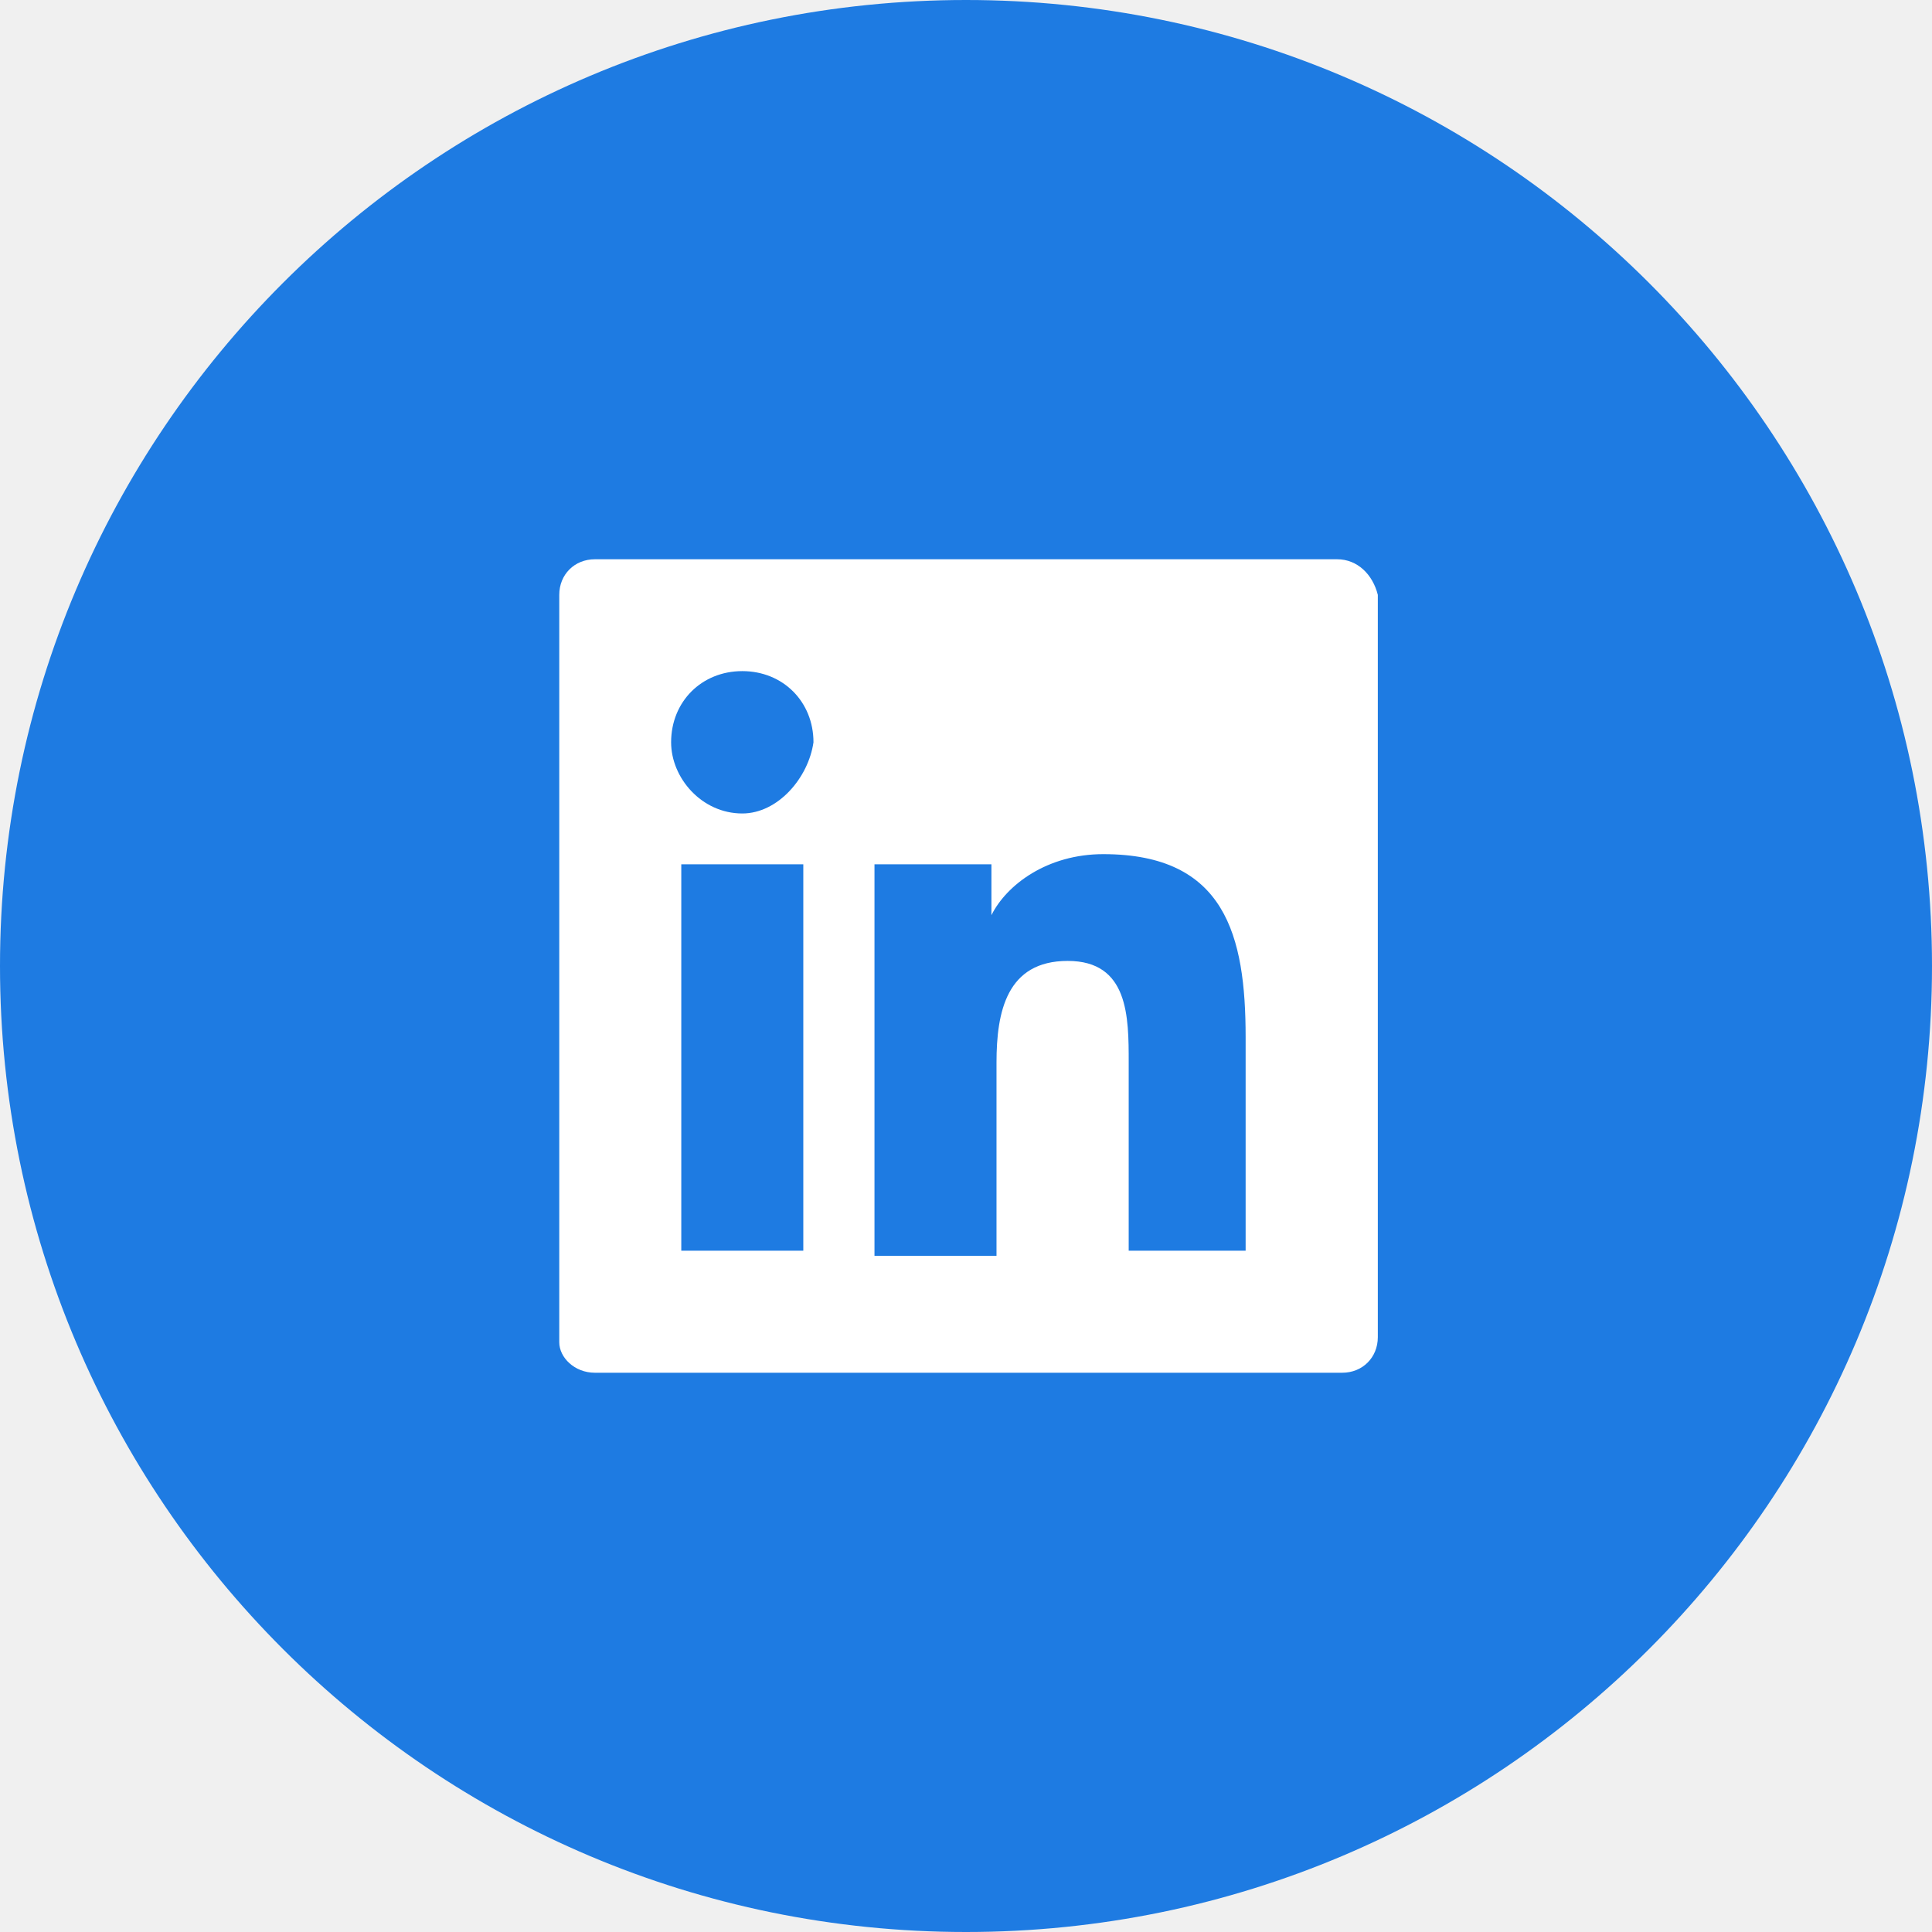
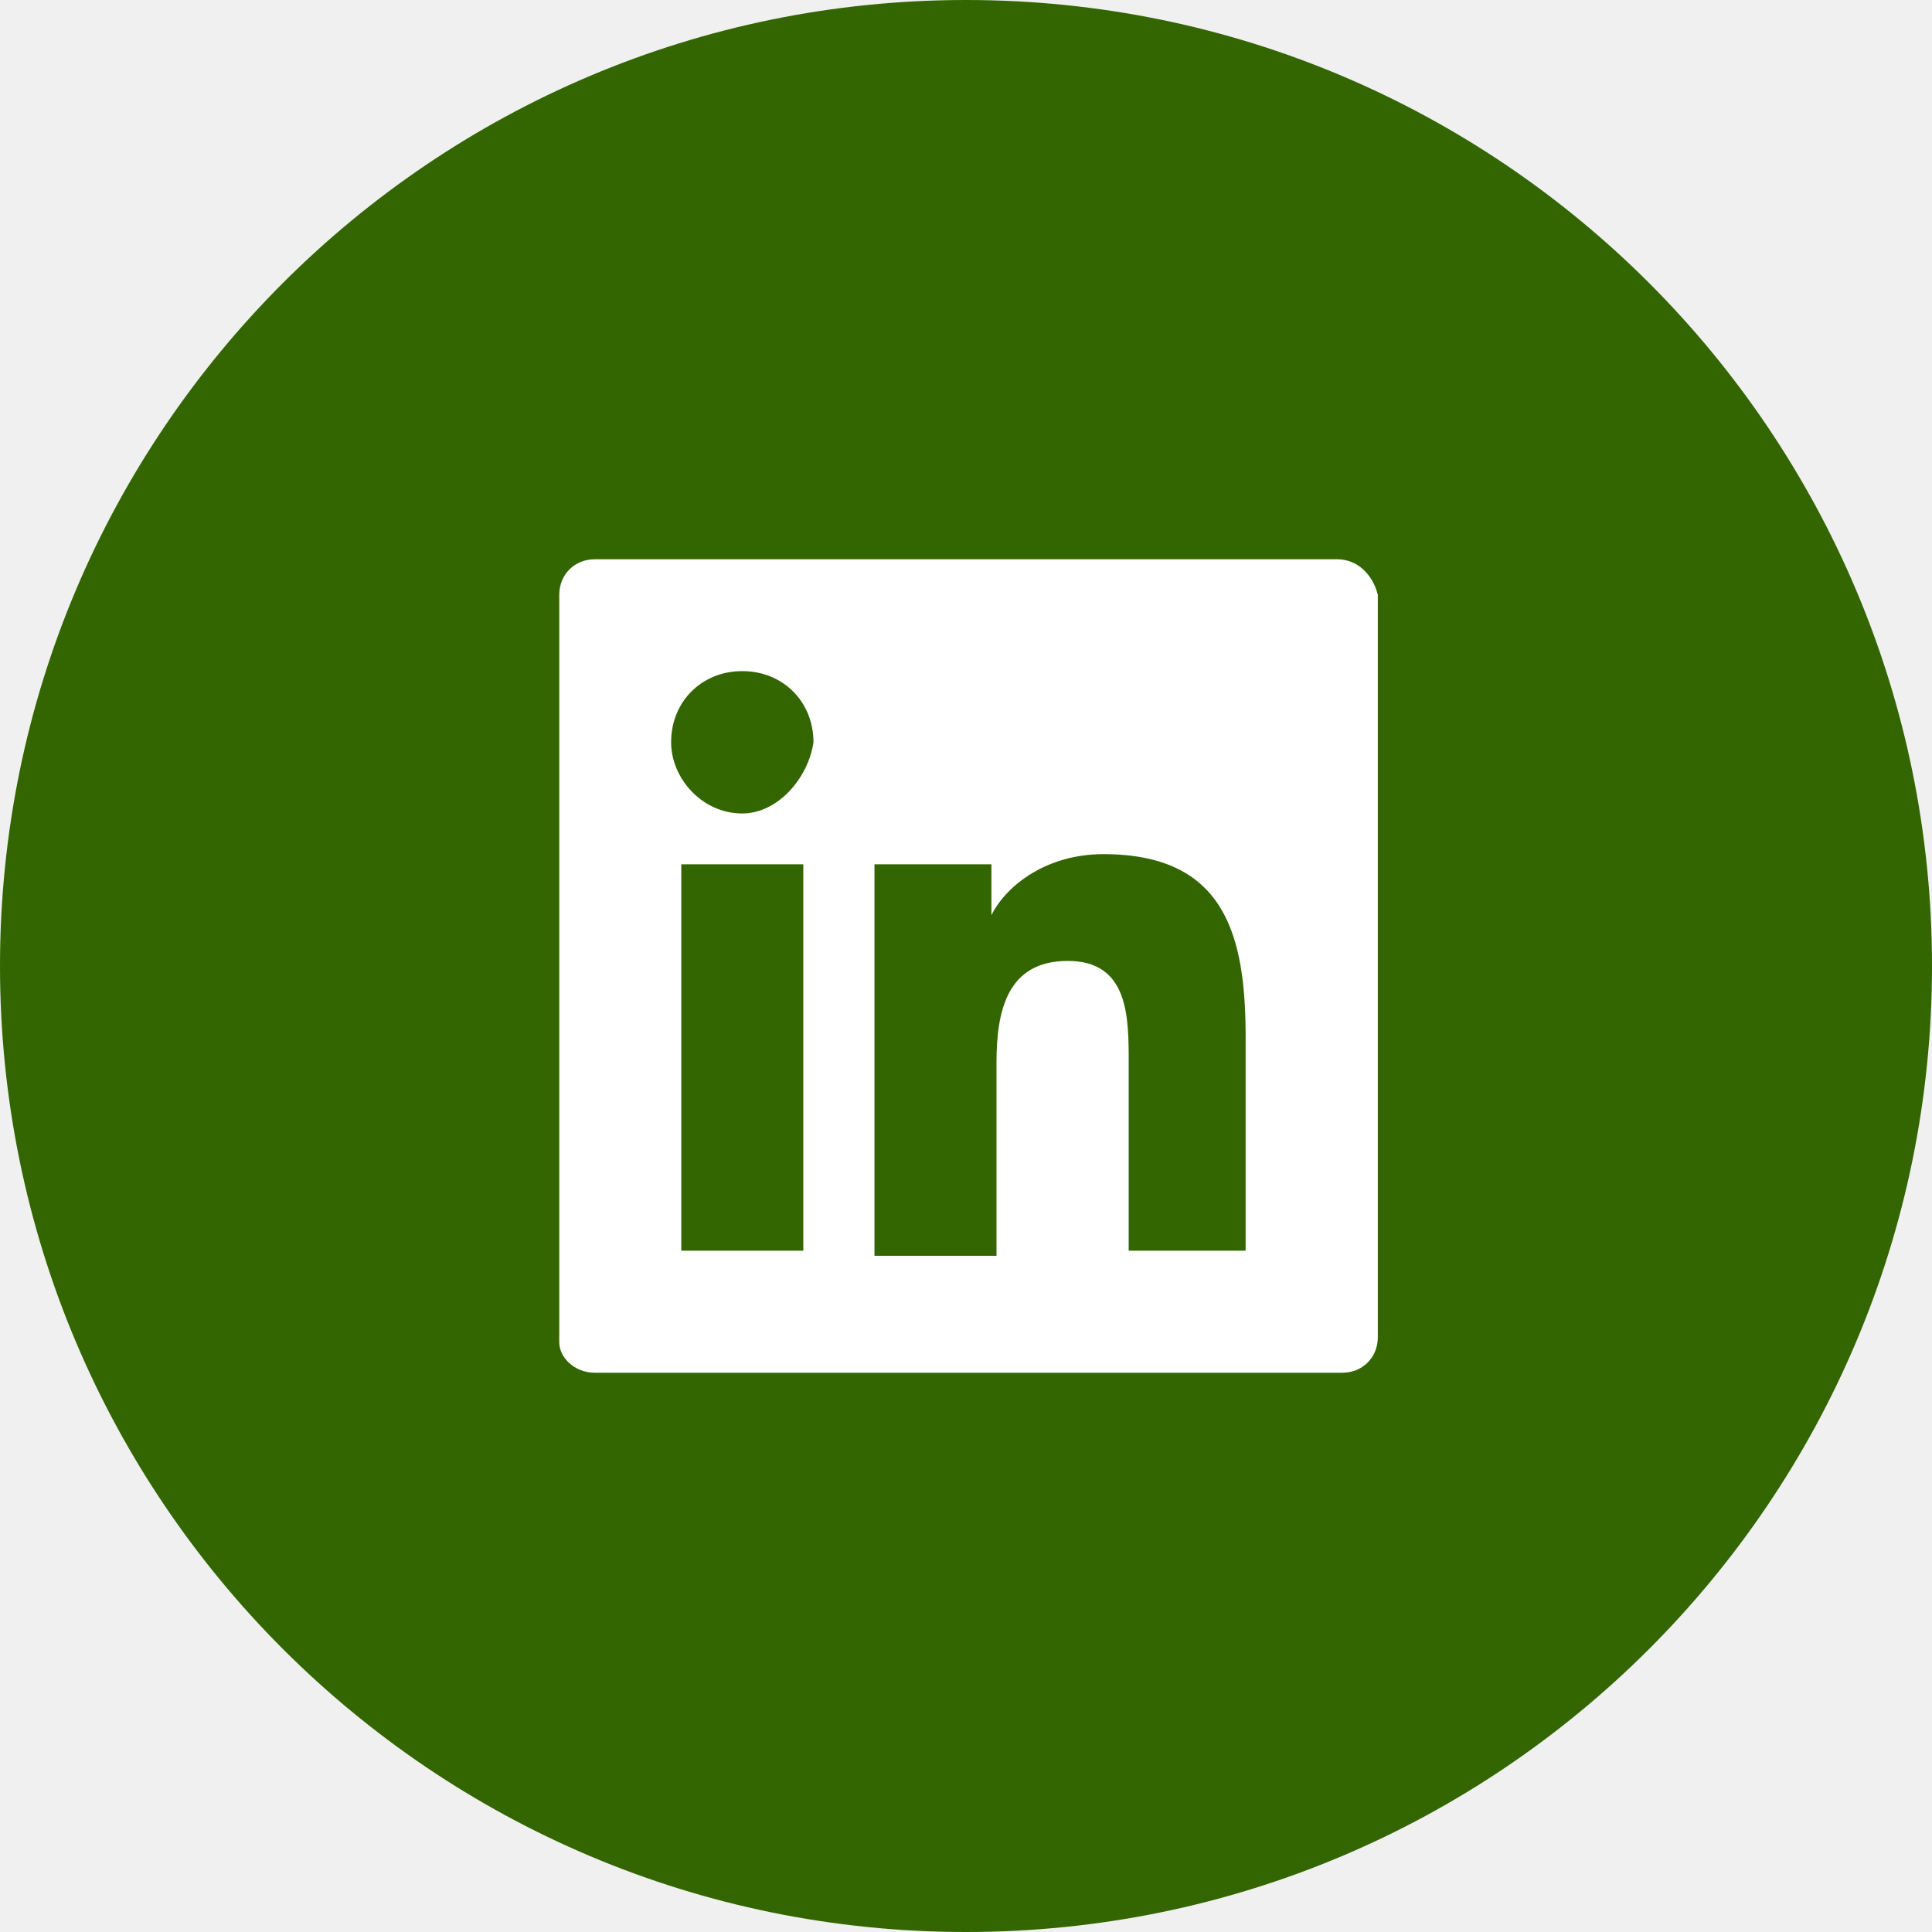
<svg xmlns="http://www.w3.org/2000/svg" width="38px" height="38px" viewBox="0 0 38 38" version="1.1">
  <g id="Symbols" stroke="none" stroke-width="1" fill="none" fill-rule="evenodd">
    <g id="Footer" transform="translate(-1236, -551)">
      <g id="Linkedin" transform="translate(1236, 551)">
-         <path d="M38,19 C38,29.493 29.493,38 19,38 C8.507,38 0,29.493 0,19 C0,8.507 8.507,0 19,0 C29.493,0 38,8.507 38,19 Z" id="Background" fill="#1E7BE2" />
+         <path d="M38,19 C38,29.493 29.493,38 19,38 C8.507,38 0,29.493 0,19 C0,8.507 8.507,0 19,0 C29.493,0 38,8.507 38,19 Z" id="Background" fill="#336600" />
        <path d="M26.3,11 L11.7,11 C11.3,11 11,11.3 11,11.7 L11,26.4 C11,26.7 11.3,27 11.7,27 L26.4,27 C26.8,27 27.1,26.7 27.1,26.3 L27.1,11.7 C27,11.3 26.7,11 26.3,11 L26.3,11 Z M15.7,24.6 L13.4,24.6 L13.4,17 L15.8,17 L15.8,24.6 L15.7,24.6 Z M14.6,16 C13.8,16 13.2,15.3 13.2,14.6 C13.2,13.8 13.8,13.2 14.6,13.2 C15.4,13.2 16,13.8 16,14.6 C15.9,15.3 15.3,16 14.6,16 L14.6,16 Z M24.6,24.6 L22.2,24.6 L22.2,20.9 C22.2,20 22.2,18.9 21,18.9 C19.8,18.9 19.6,19.9 19.6,20.9 L19.6,24.7 L17.2,24.7 L17.2,17 L19.5,17 L19.5,18 L19.5,18 C19.8,17.4 20.6,16.8 21.7,16.8 C24.1,16.8 24.5,18.4 24.5,20.4 L24.5,24.6 L24.6,24.6 Z" id="Shape" fill="#FFFFFF" />
      </g>
    </g>
  </g>
</svg>
